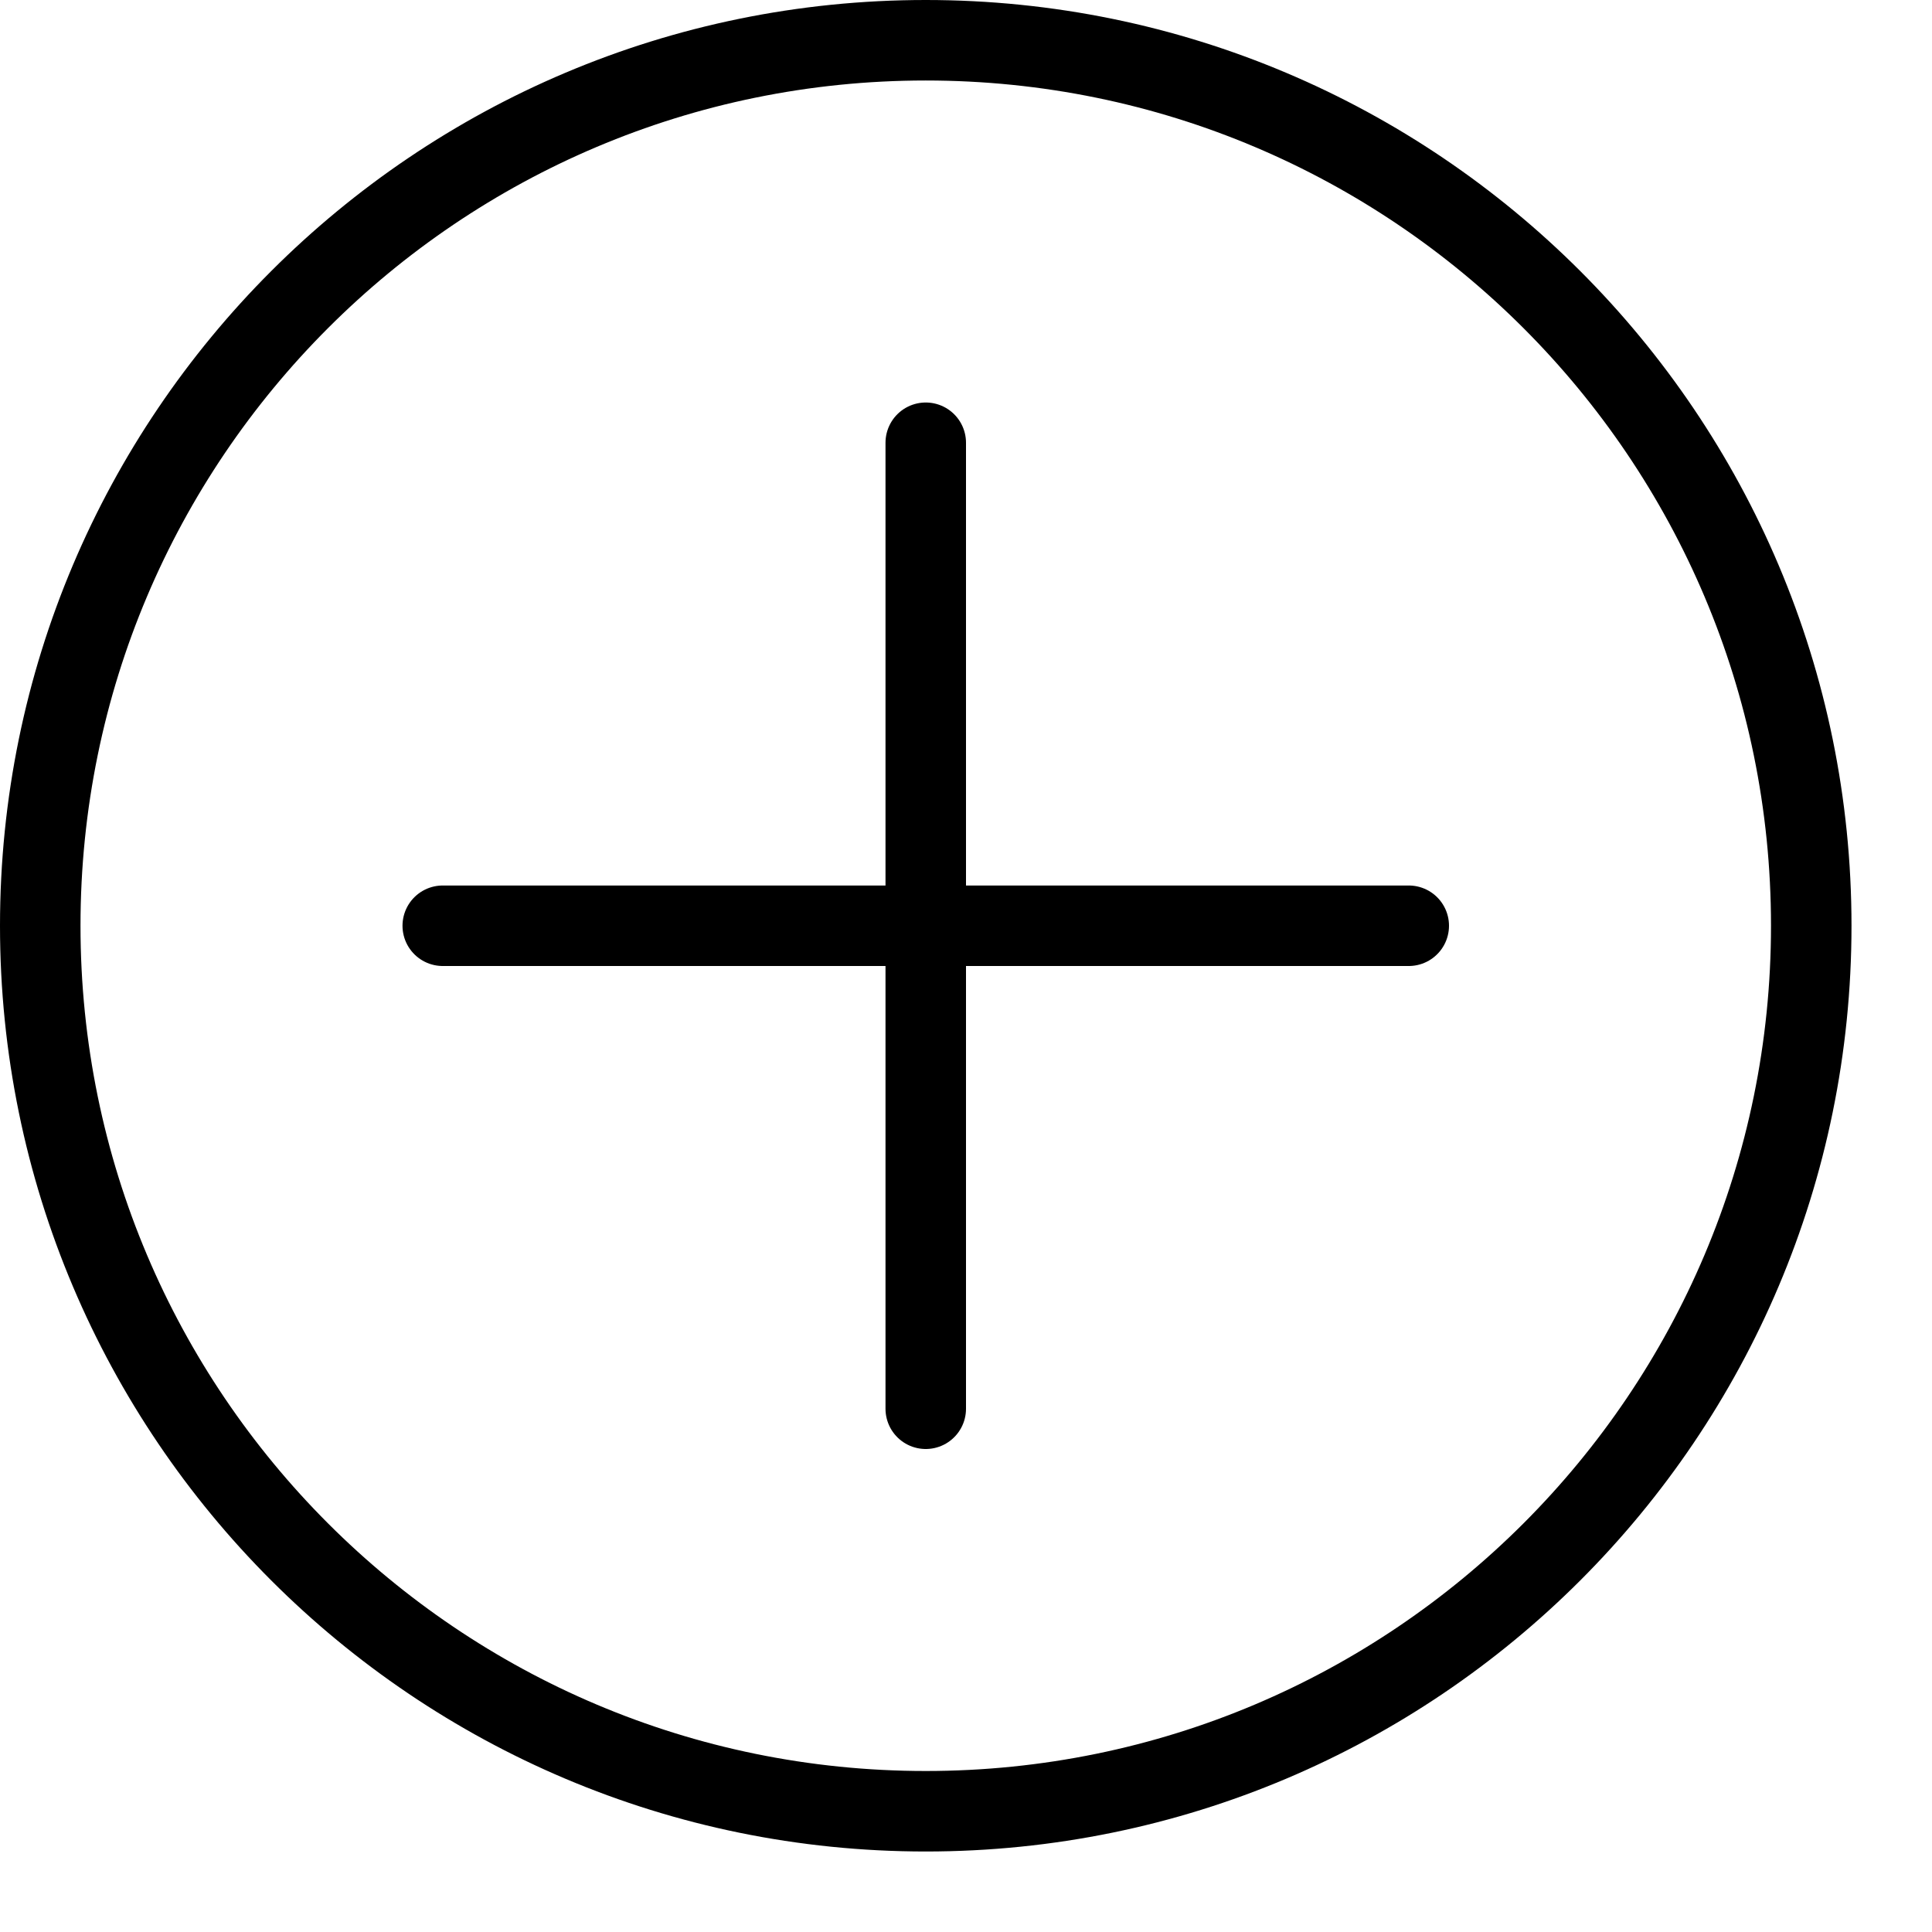
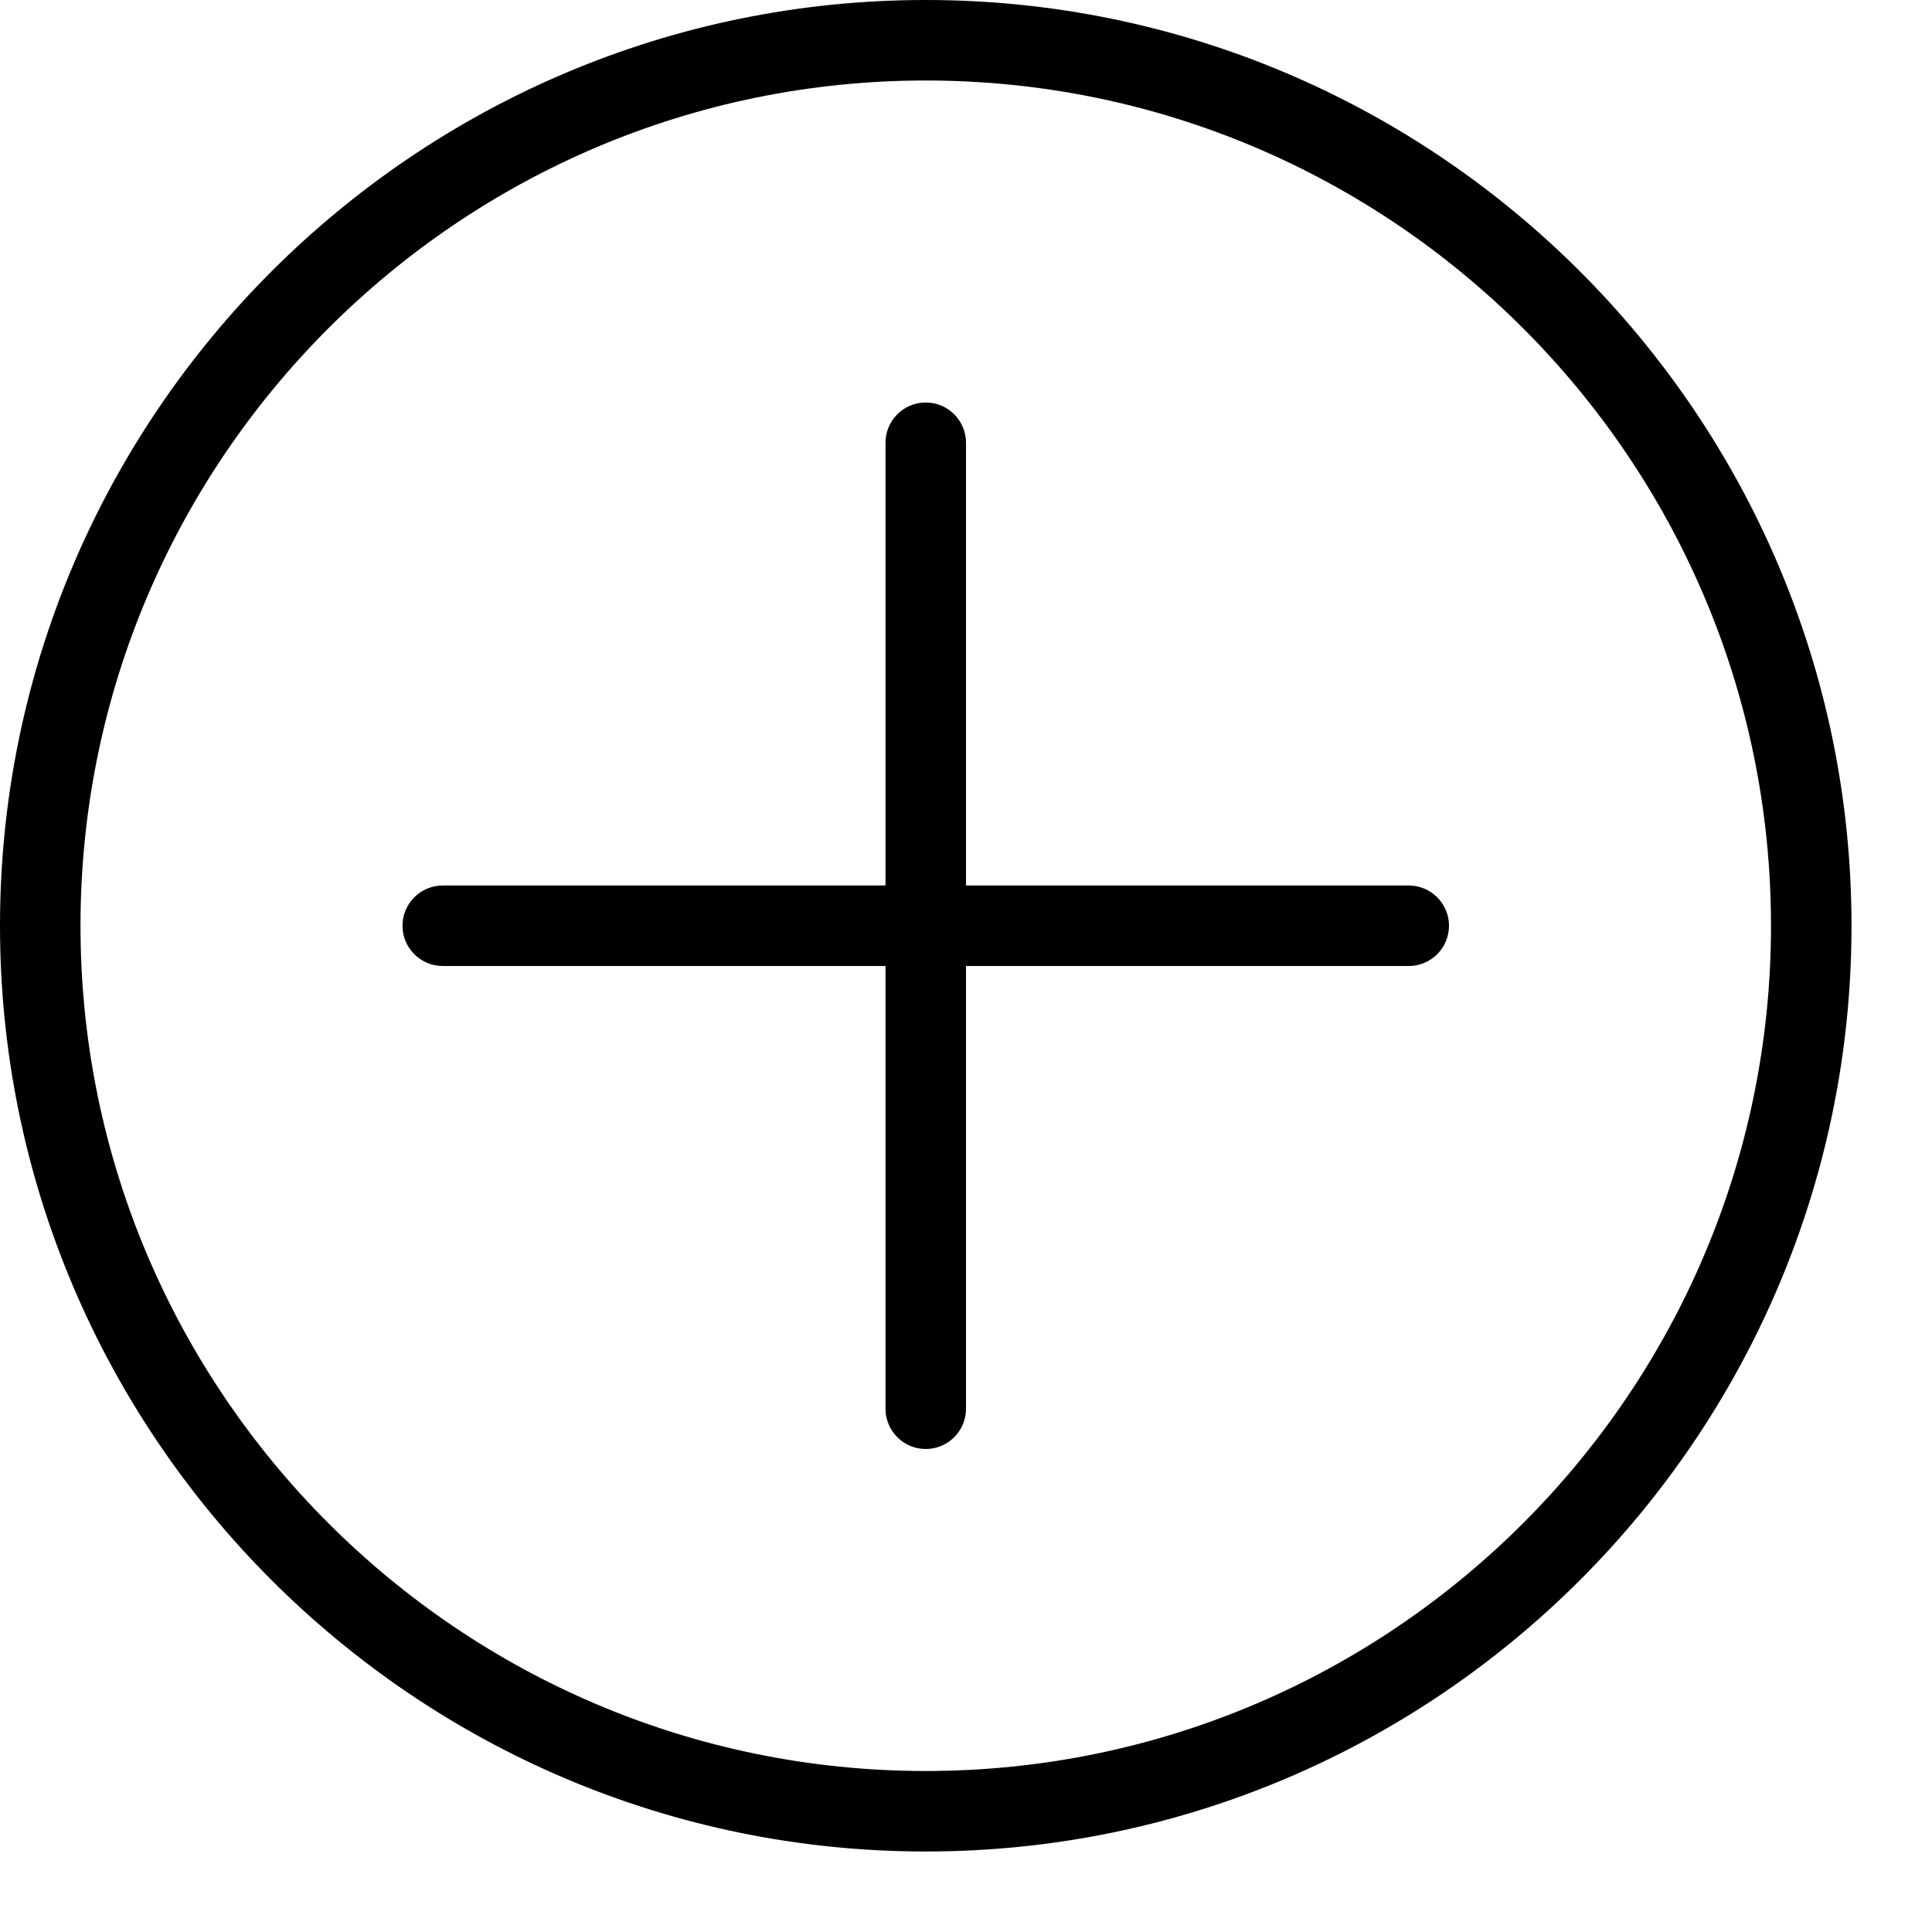
- <svg xmlns="http://www.w3.org/2000/svg" width="24" height="24" viewBox="0 0 24 24">
-   <g stroke="#000" stroke-linecap="round" stroke-linejoin="round" stroke-miterlimit="10" fill="none">
-     <circle cx="11.5" cy="11.5" r="11" />
-     <path d="M11.5 5.5v12M17.5 11.5h-12" />
+ <svg xmlns="http://www.w3.org/2000/svg" version="1.1" id="Outline_Icons" x="0px" y="0px" width="24px" height="24px" viewBox="0 0 24 24" enable-background="new 0 0 24 24" xml:space="preserve">
+   <g>
+     <path d="M11.5,0C5.159,0,0,5.159,0,11.5S5.159,23,11.5,23S23,17.841,23,11.5S17.841,0,11.5,0z M11.5,22C5.71,22,1,17.29,1,11.5   S5.71,1,11.5,1S22,5.71,22,11.5S17.29,22,11.5,22z" />
+     <path d="M17.5,11H12V5.5C12,5.224,11.776,5,11.5,5S11,5.224,11,5.5V11H5.5C5.224,11,5,11.224,5,11.5S5.224,12,5.5,12H11v5.5   c0,0.276,0.224,0.5,0.5,0.5s0.5-0.224,0.5-0.5V12h5.5c0.276,0,0.5-0.224,0.5-0.5S17.776,11,17.5,11z" />
  </g>
</svg>
